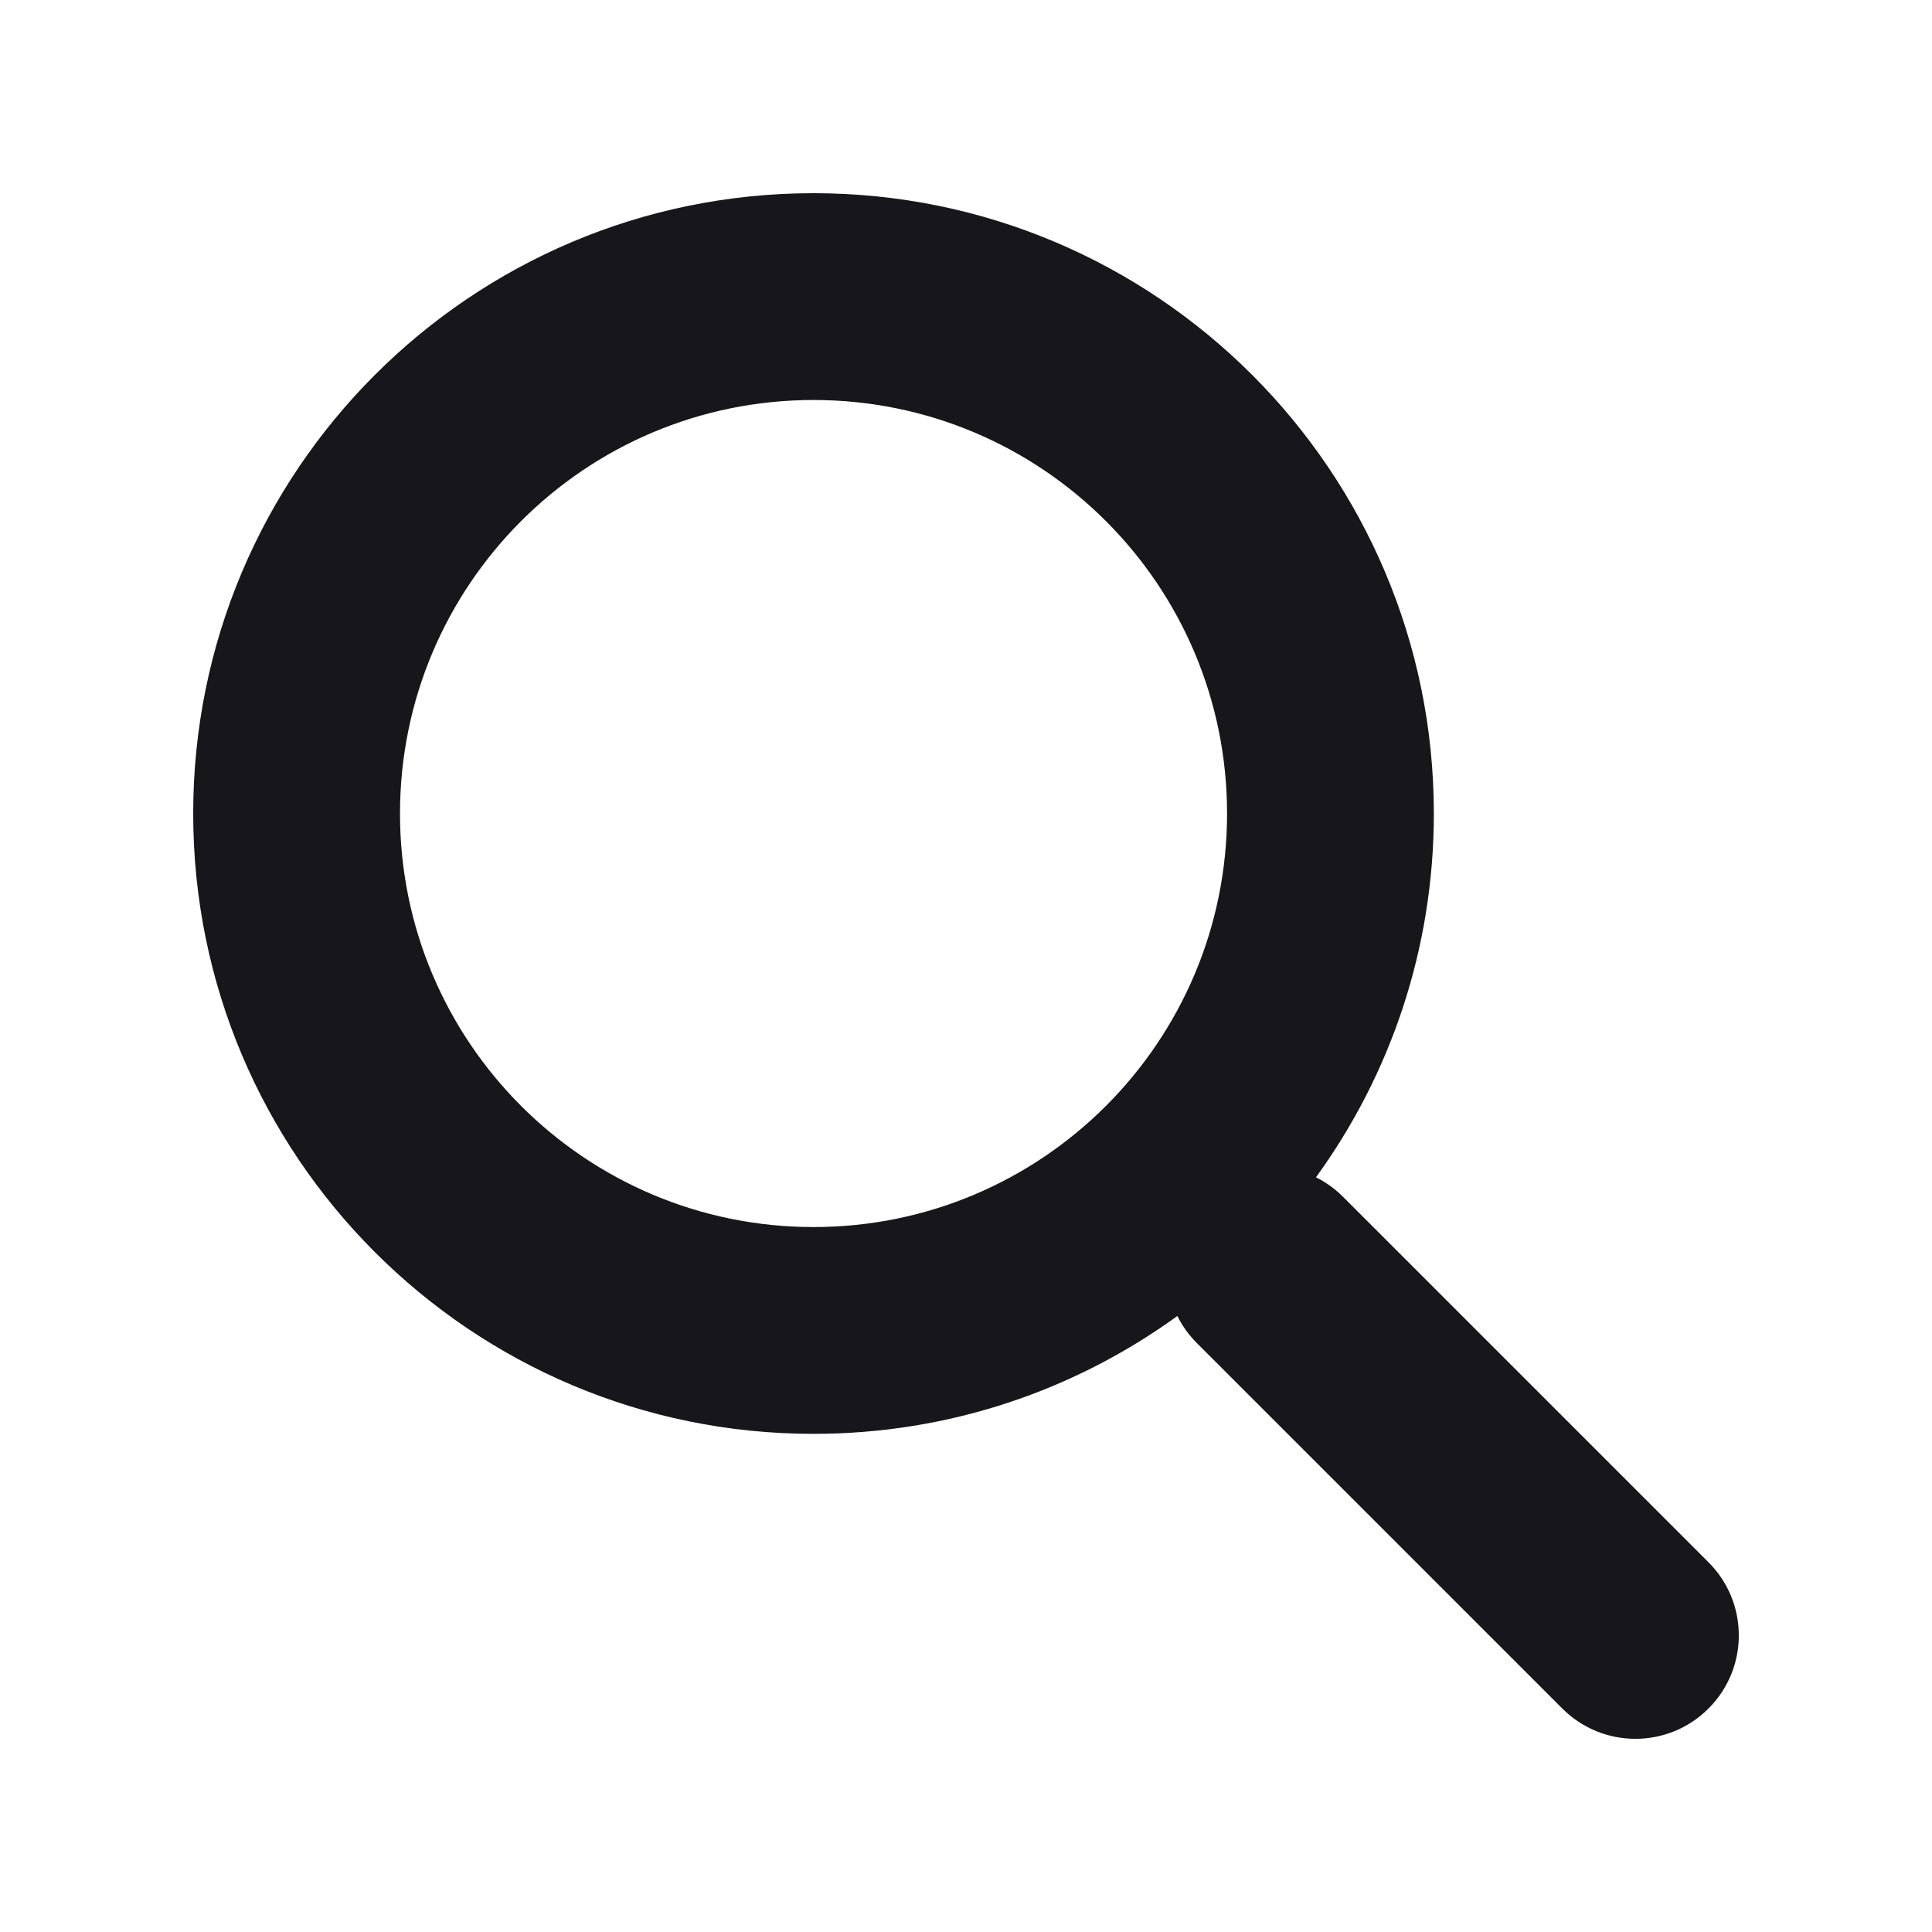
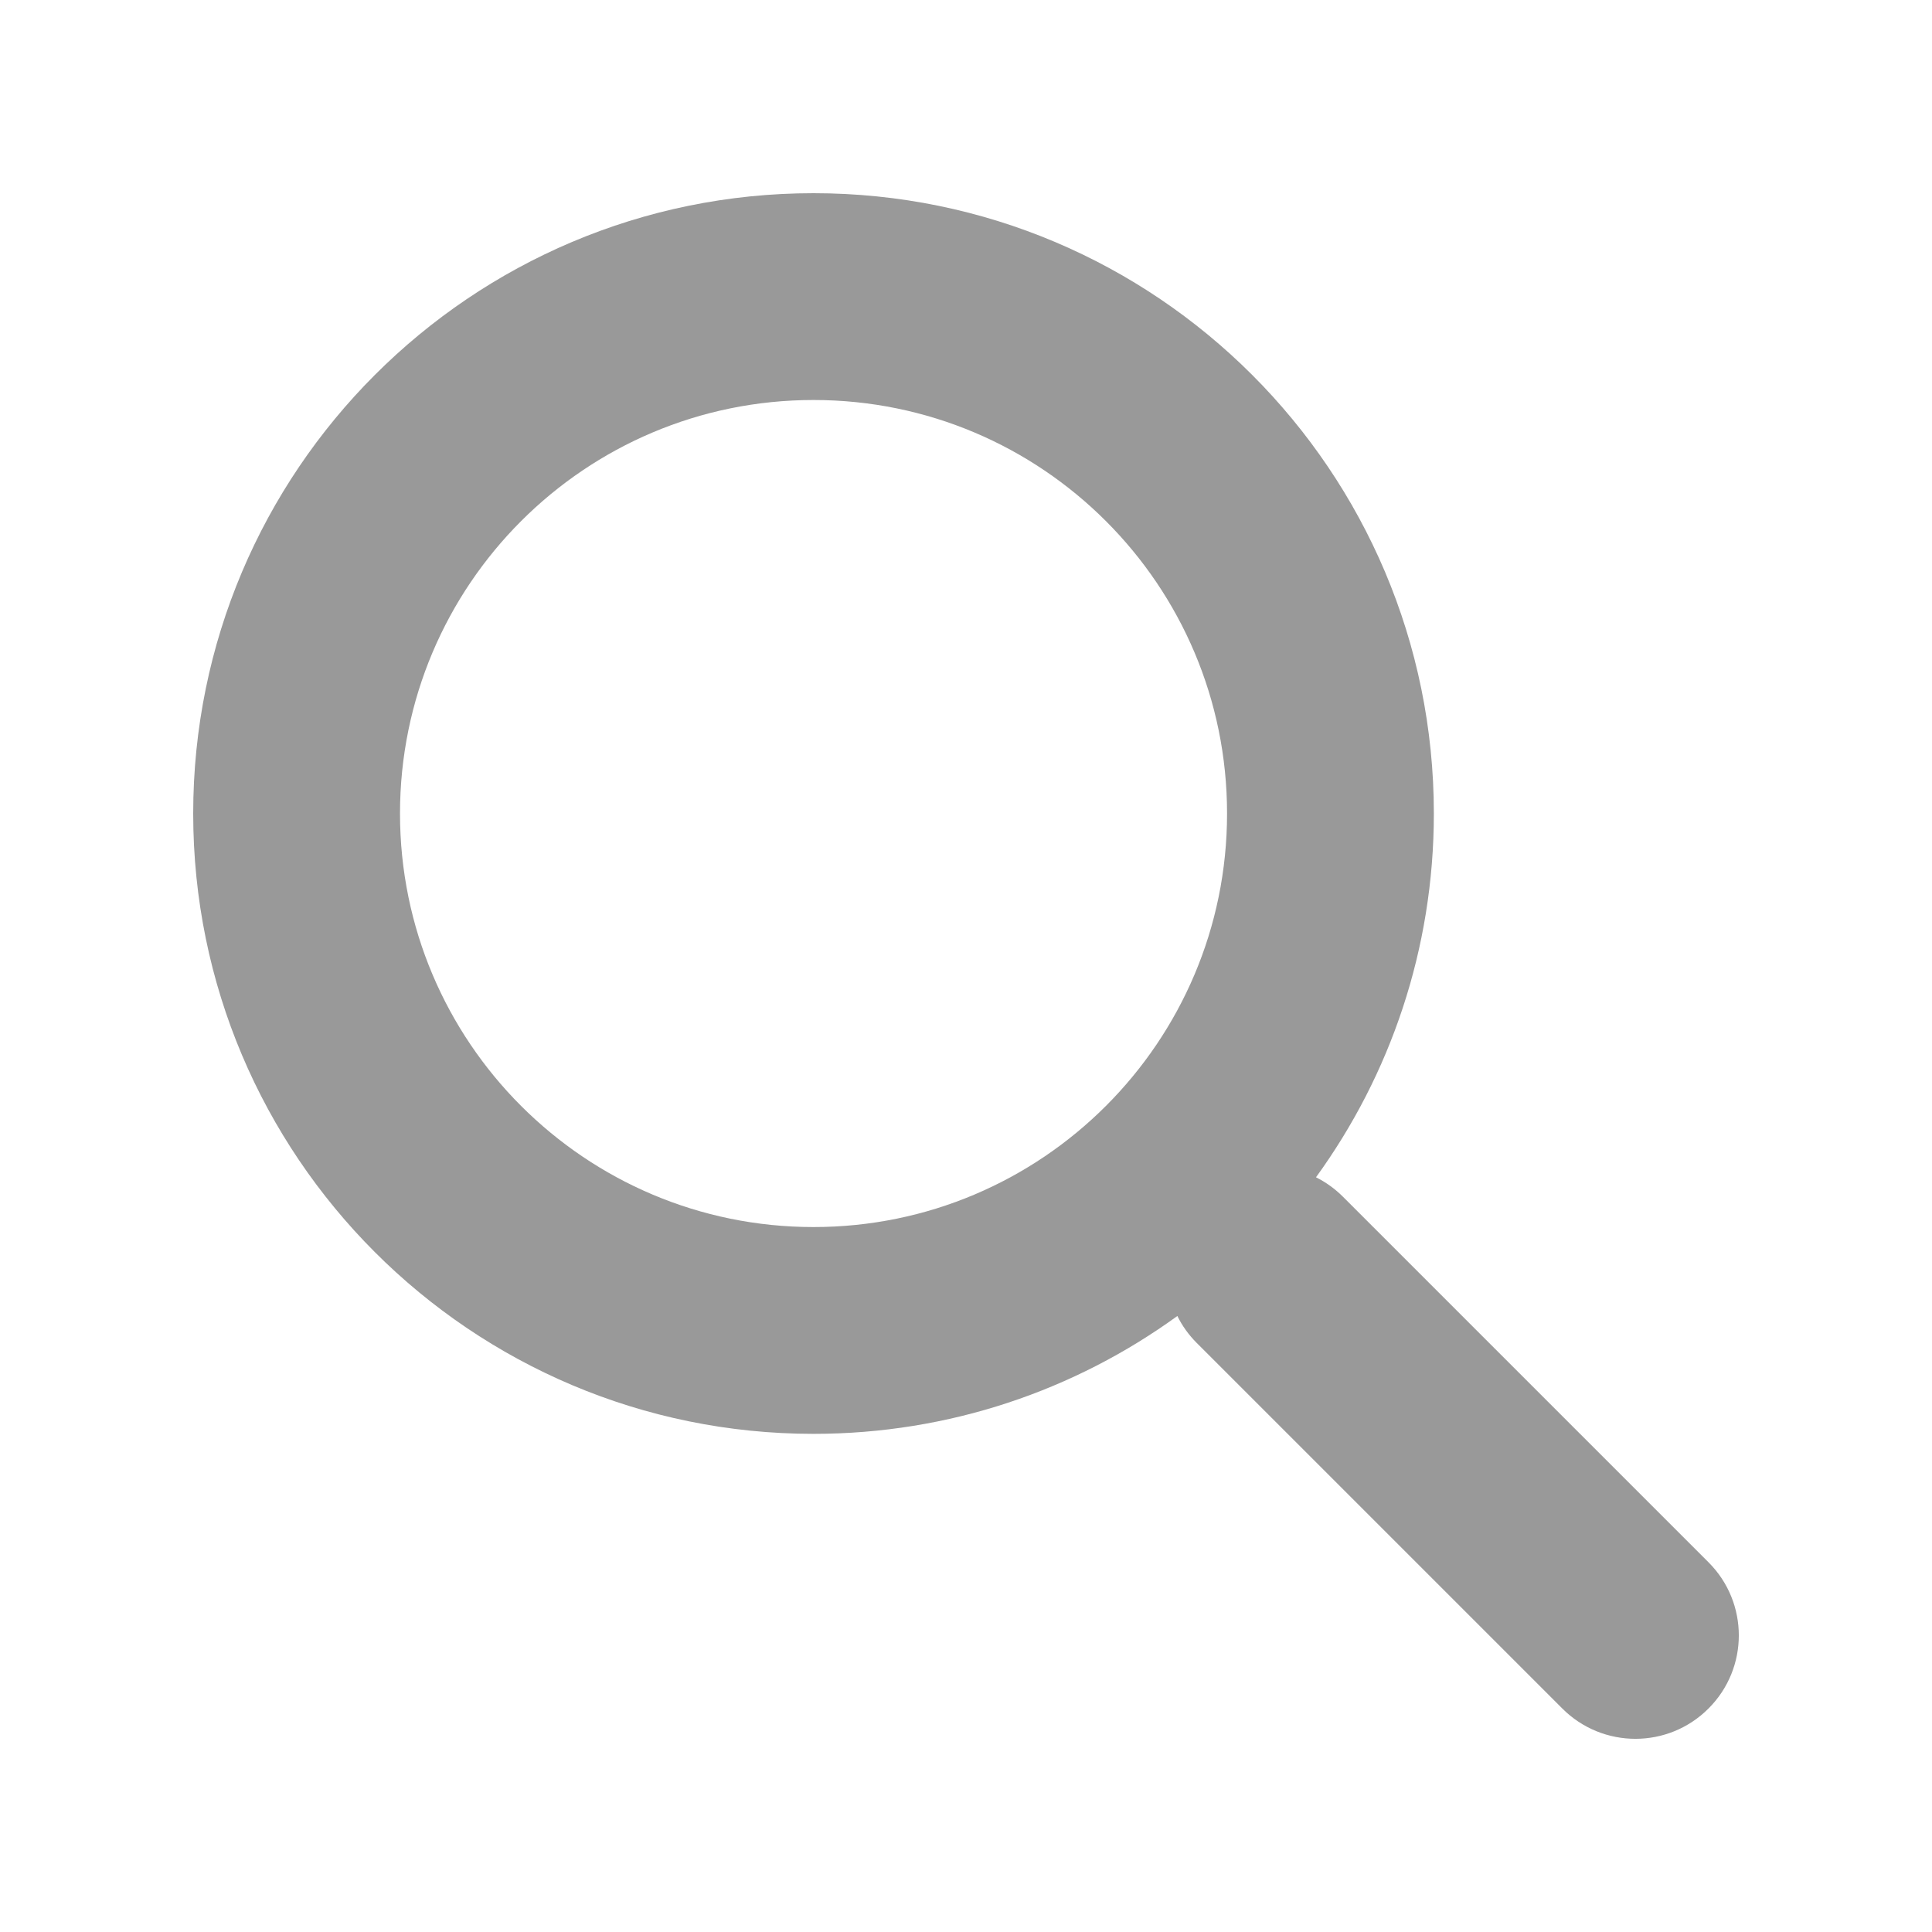
<svg xmlns="http://www.w3.org/2000/svg" width="25" height="25" viewBox="0 0 25 25" fill="none">
-   <path fill-rule="evenodd" clip-rule="evenodd" d="M15.235 17.029C13.912 17.988 12.286 18.554 10.527 18.554C6.094 18.554 2.5 14.96 2.5 10.527C2.5 6.094 6.094 2.5 10.527 2.5C14.96 2.5 18.554 6.094 18.554 10.527C18.554 12.285 17.988 13.912 17.029 15.234C17.155 15.297 17.273 15.381 17.378 15.486L22.108 20.216C22.631 20.738 22.631 21.586 22.108 22.108C21.586 22.631 20.739 22.631 20.216 22.108L15.486 17.378C15.381 17.273 15.297 17.155 15.235 17.029ZM15.878 10.527C15.878 13.482 13.482 15.878 10.527 15.878C7.571 15.878 5.176 13.482 5.176 10.527C5.176 7.571 7.571 5.176 10.527 5.176C13.482 5.176 15.878 7.571 15.878 10.527Z" fill="#17171B" />
+   <path fill-rule="evenodd" clip-rule="evenodd" d="M15.235 17.029C13.912 17.988 12.286 18.554 10.527 18.554C6.094 18.554 2.5 14.96 2.5 10.527C2.5 6.094 6.094 2.5 10.527 2.5C14.96 2.5 18.554 6.094 18.554 10.527C18.554 12.285 17.988 13.912 17.029 15.234C17.155 15.297 17.273 15.381 17.378 15.486L22.108 20.216C22.631 20.738 22.631 21.586 22.108 22.108C21.586 22.631 20.739 22.631 20.216 22.108L15.486 17.378C15.381 17.273 15.297 17.155 15.235 17.029ZM15.878 10.527C15.878 13.482 13.482 15.878 10.527 15.878C7.571 15.878 5.176 13.482 5.176 10.527C5.176 7.571 7.571 5.176 10.527 5.176C13.482 5.176 15.878 7.571 15.878 10.527Z" fill="#999" />
</svg>
